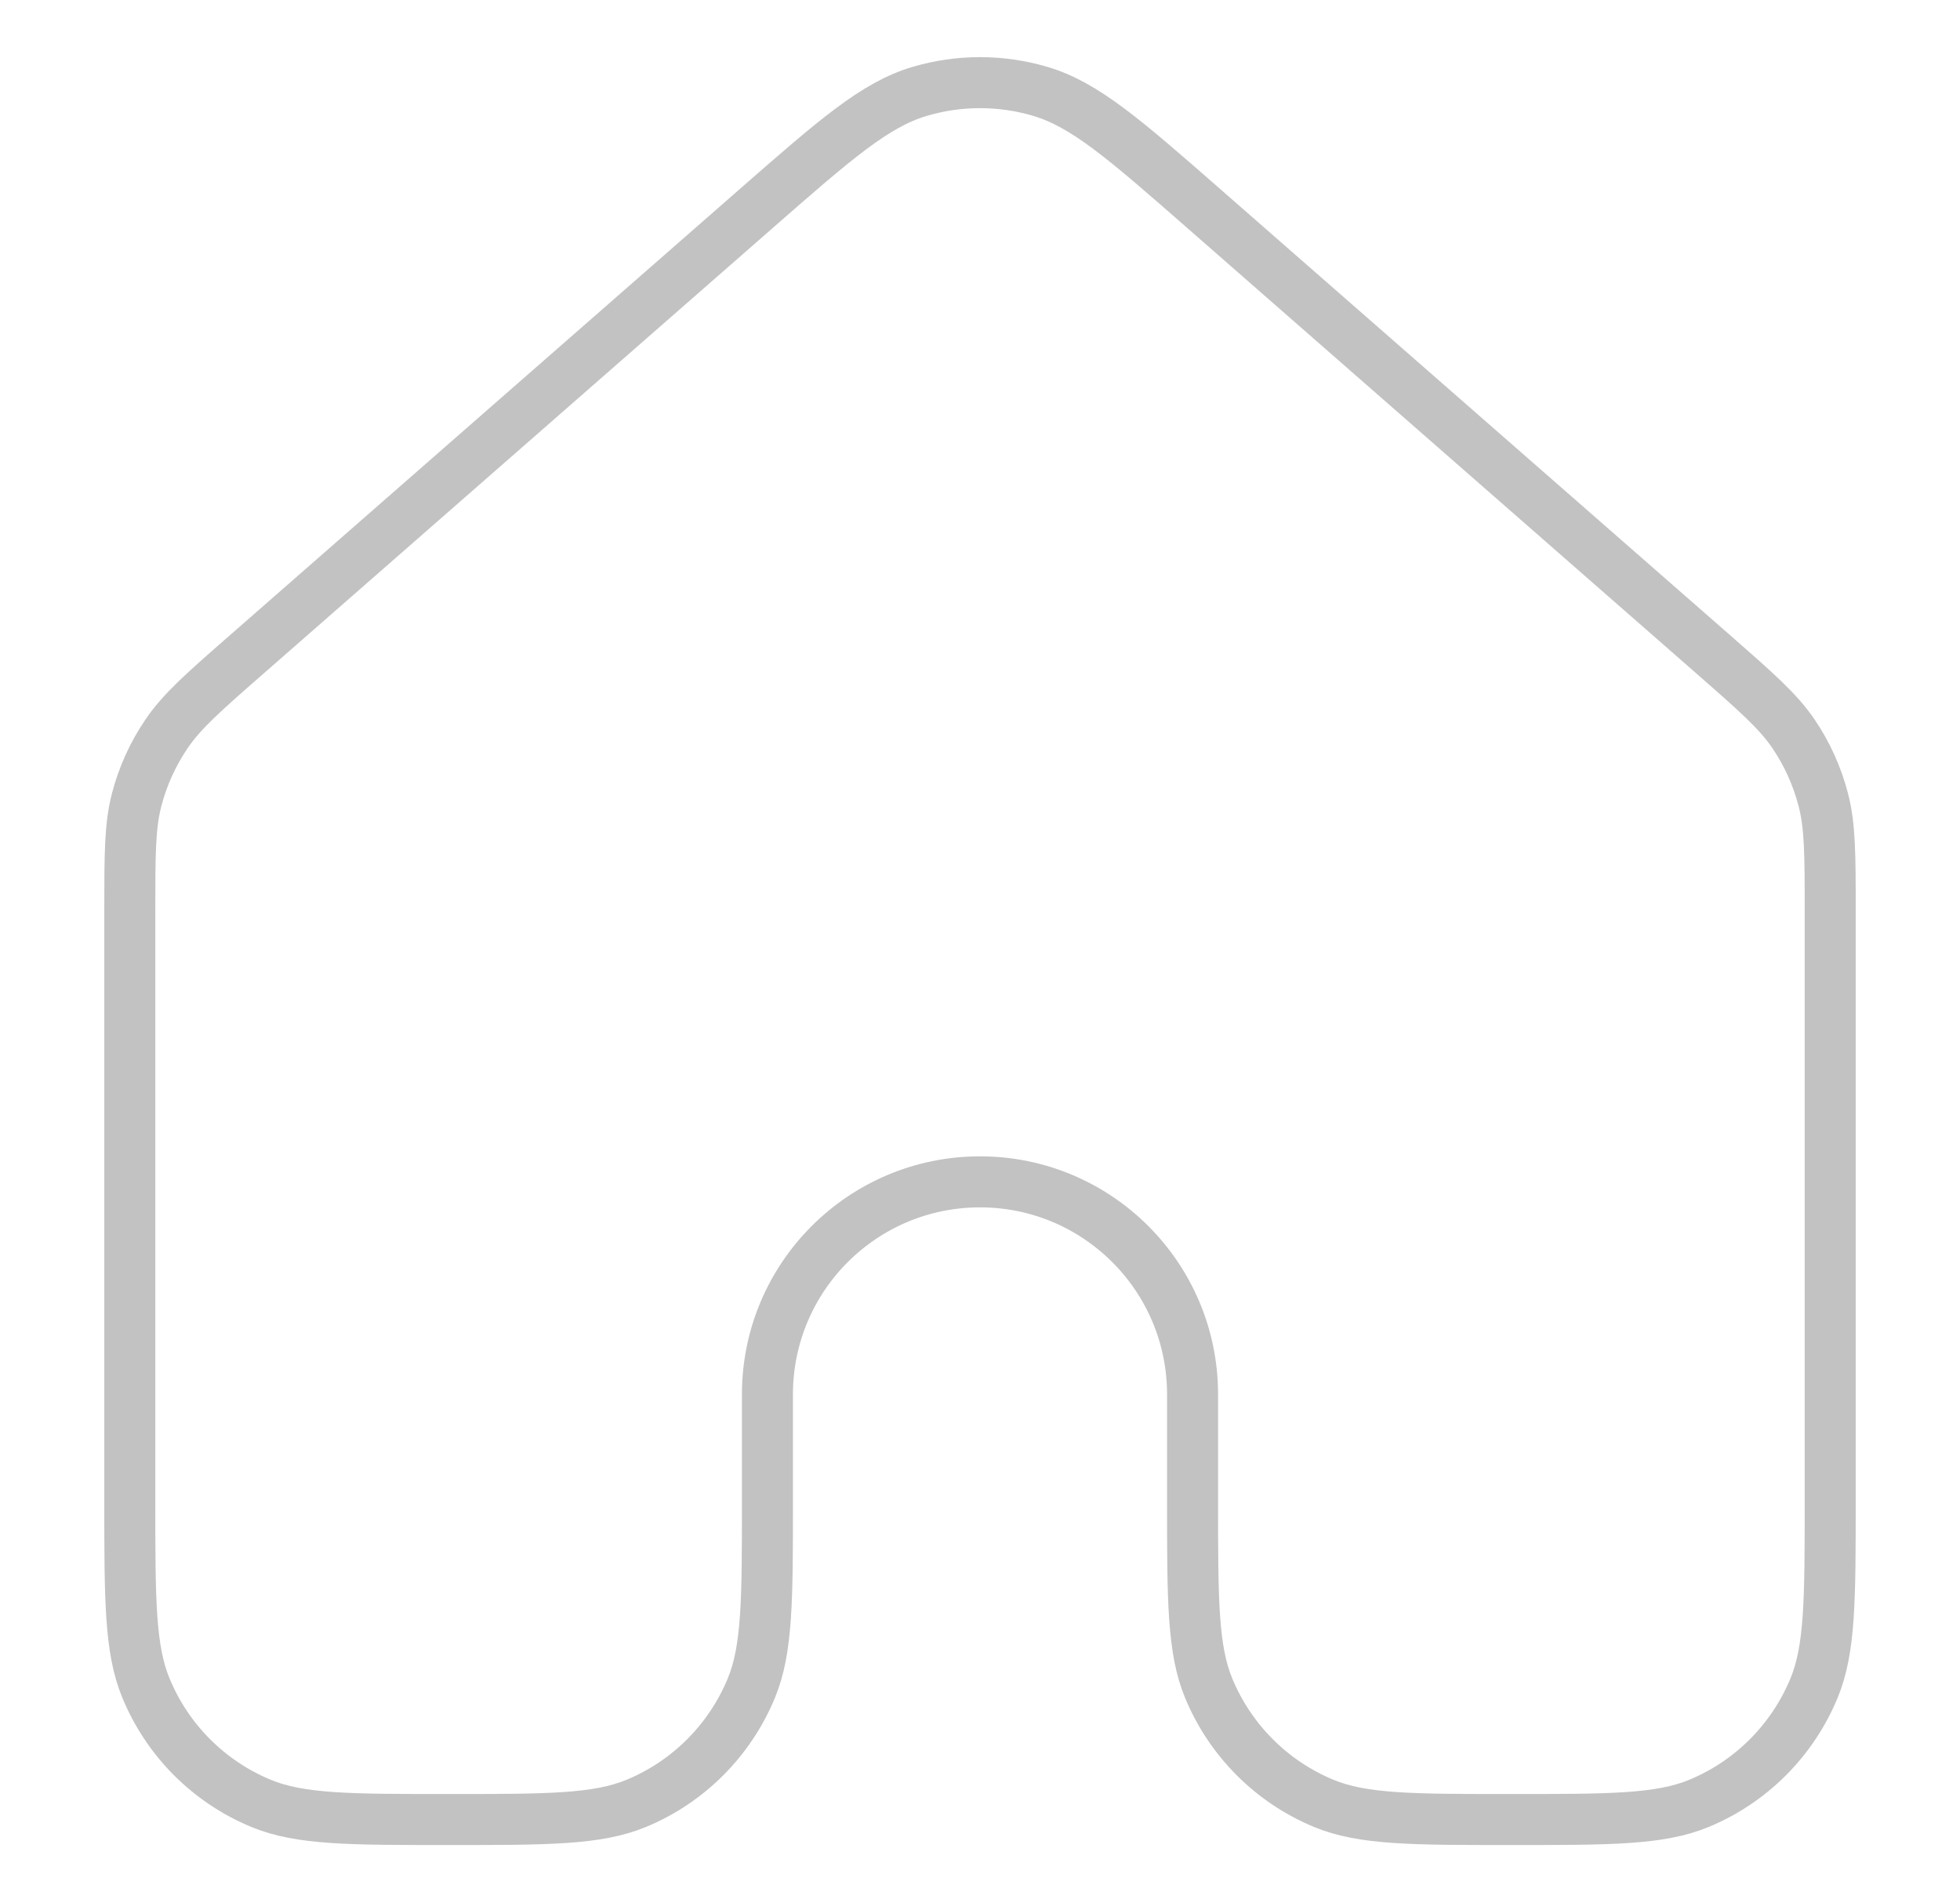
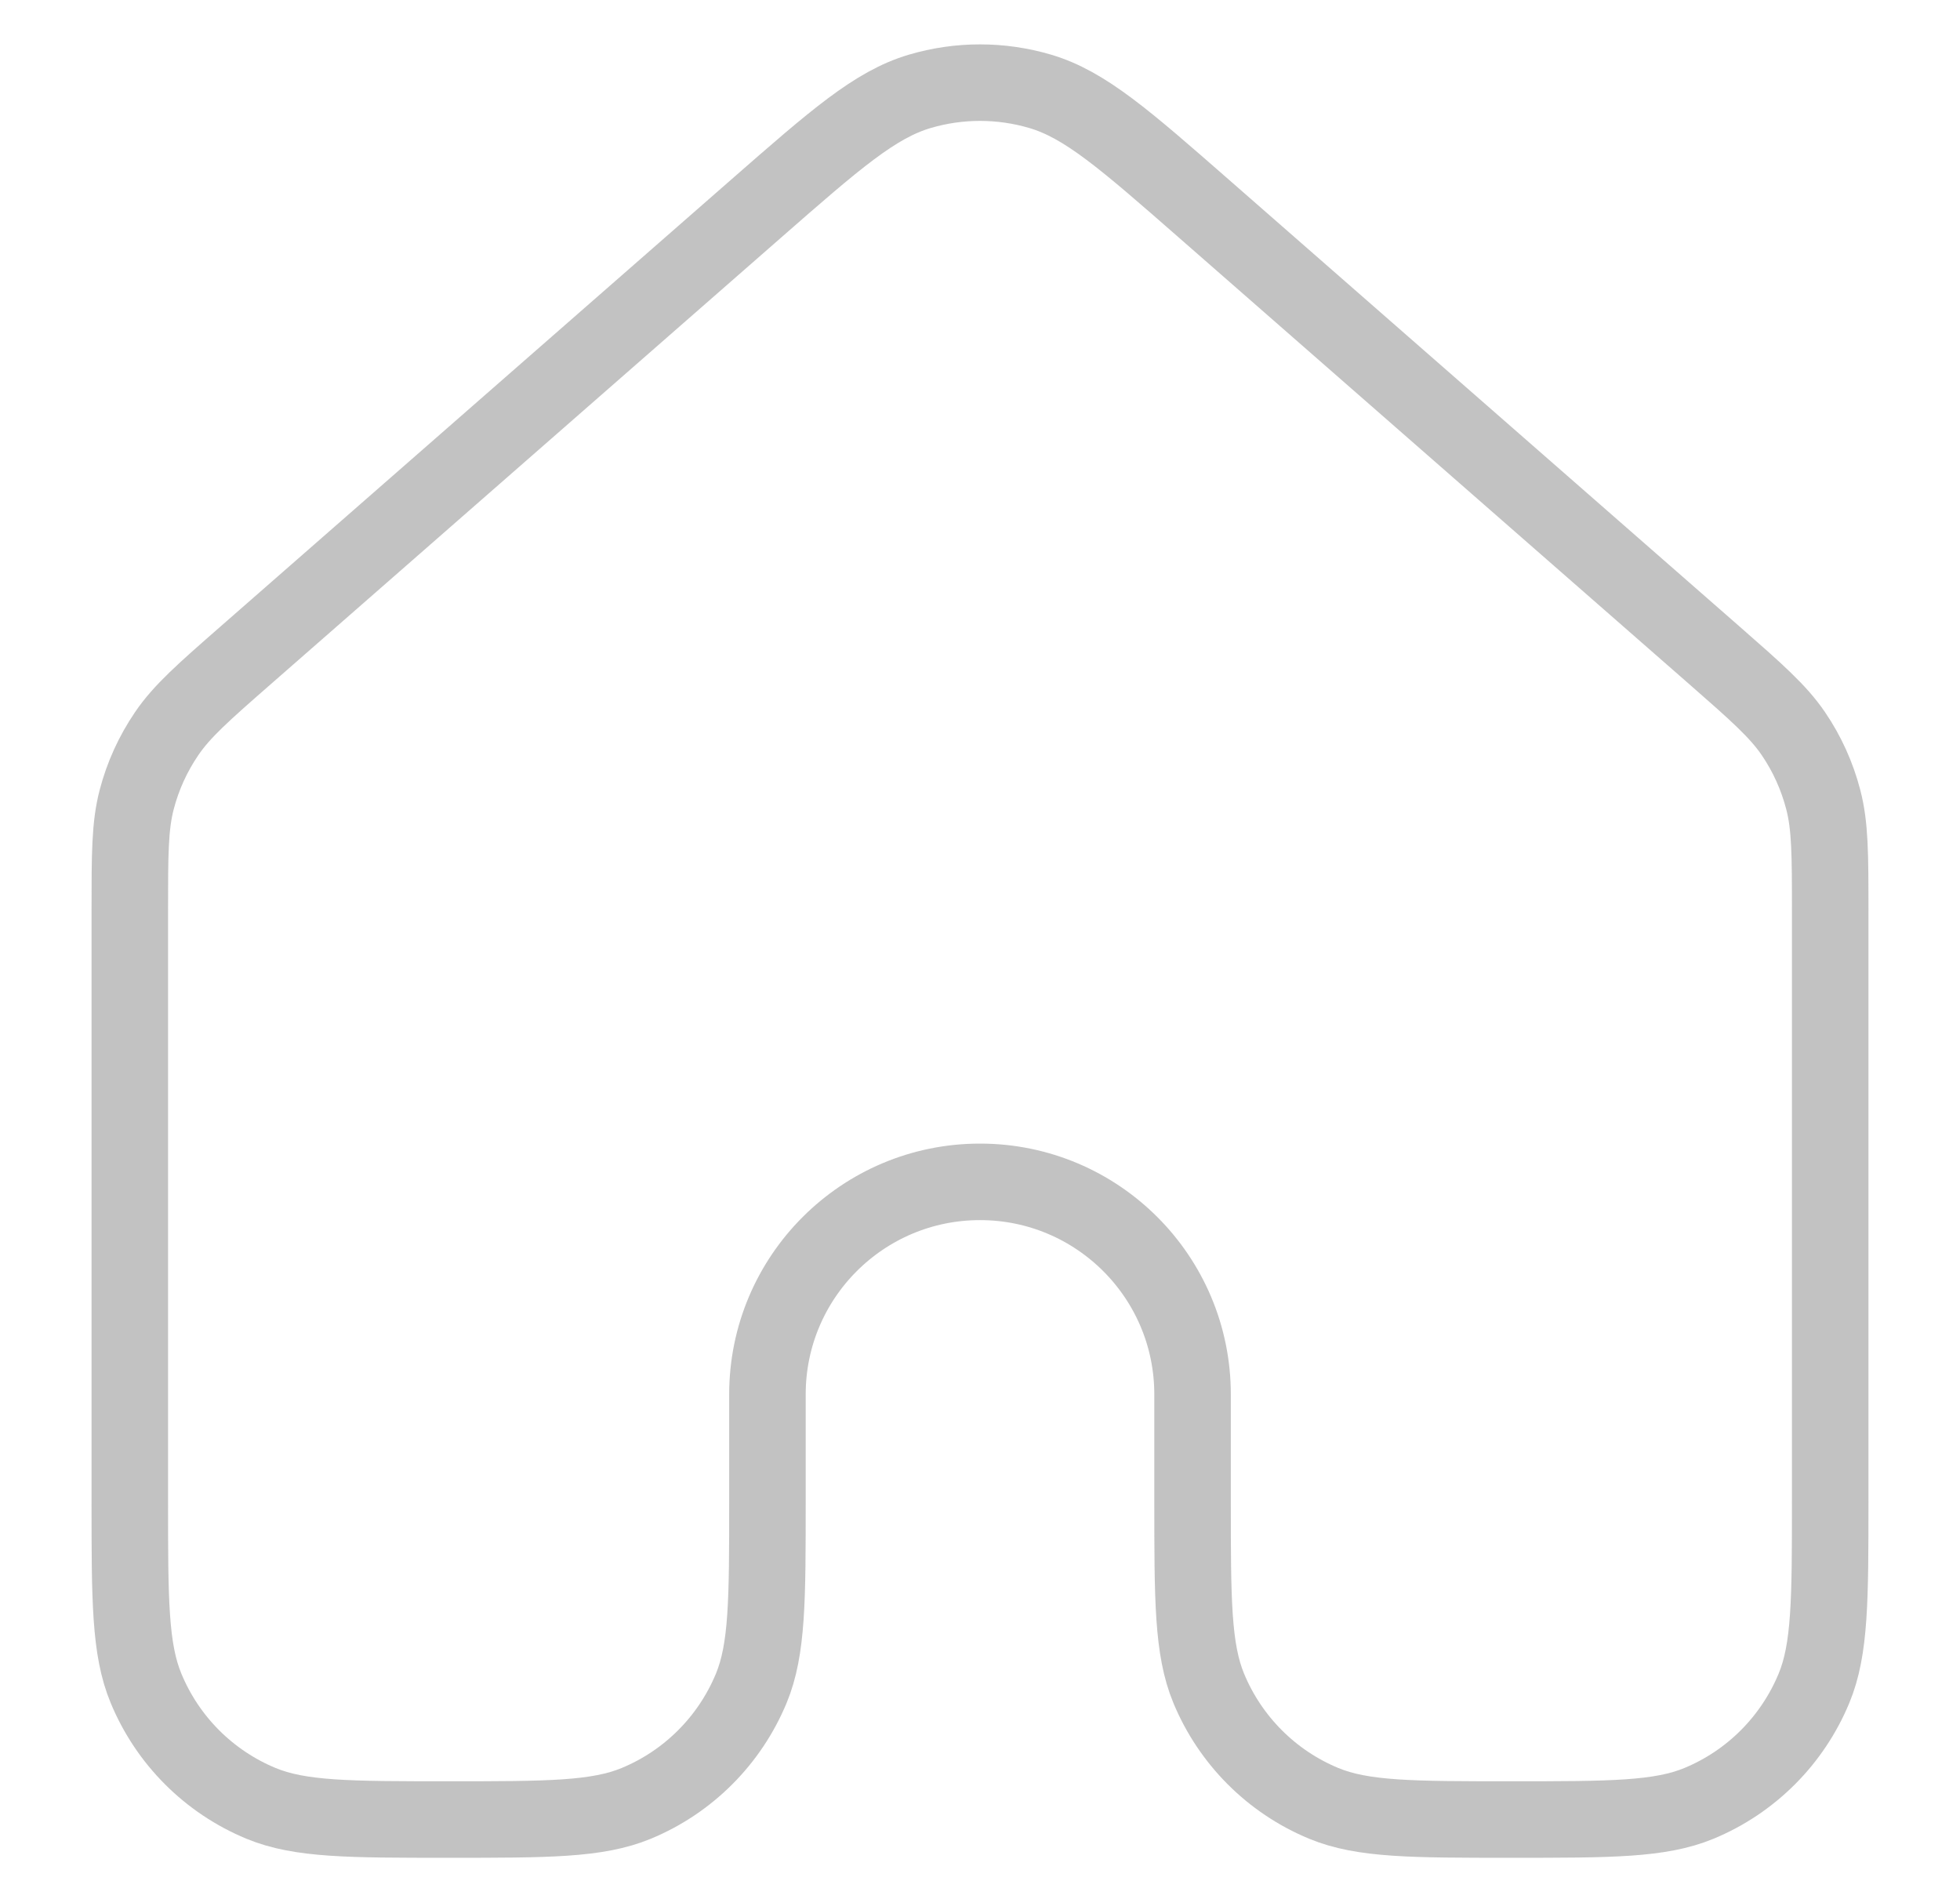
<svg xmlns="http://www.w3.org/2000/svg" width="27" height="26" viewBox="0 0 36 37" fill="none">
-   <path d="M34.667 29.417V17.859C34.667 16.745 34.666 16.189 34.53 15.671C34.41 15.211 34.214 14.777 33.947 14.384C33.646 13.942 33.228 13.574 32.391 12.841L22.39 4.091C20.835 2.73 20.057 2.05 19.182 1.791C18.411 1.563 17.589 1.563 16.818 1.791C15.943 2.05 15.166 2.729 13.613 4.088L3.61 12.841C2.772 13.574 2.354 13.942 2.054 14.384C1.787 14.777 1.589 15.211 1.469 15.671C1.333 16.189 1.333 16.745 1.333 17.859V29.417C1.333 31.358 1.333 32.329 1.651 33.094C2.073 34.115 2.884 34.927 3.905 35.35C4.671 35.667 5.641 35.667 7.583 35.667C9.524 35.667 10.496 35.667 11.262 35.35C12.283 34.927 13.093 34.115 13.516 33.095C13.833 32.329 13.833 31.358 13.833 29.417V27.333C13.833 25.032 15.699 23.167 18 23.167C20.301 23.167 22.167 25.032 22.167 27.333V29.417C22.167 31.358 22.167 32.329 22.484 33.095C22.907 34.115 23.717 34.927 24.738 35.35C25.504 35.667 26.475 35.667 28.416 35.667C30.358 35.667 31.329 35.667 32.095 35.35C33.116 34.927 33.926 34.115 34.349 33.094C34.666 32.329 34.667 31.358 34.667 29.417Z" stroke="#333334" stroke-opacity="0.3" stroke-width="1" stroke-linecap="round" stroke-linejoin="round" />
+   <path d="M34.667 29.417V17.859C34.667 16.745 34.666 16.189 34.53 15.671C34.41 15.211 34.214 14.777 33.947 14.384C33.646 13.942 33.228 13.574 32.391 12.841L22.39 4.091C20.835 2.73 20.057 2.05 19.182 1.791C18.411 1.563 17.589 1.563 16.818 1.791C15.943 2.05 15.166 2.729 13.613 4.088L3.61 12.841C2.772 13.574 2.354 13.942 2.054 14.384C1.787 14.777 1.589 15.211 1.469 15.671C1.333 16.189 1.333 16.745 1.333 17.859V29.417C1.333 31.358 1.333 32.329 1.651 33.094C2.073 34.115 2.884 34.927 3.905 35.35C4.671 35.667 5.641 35.667 7.583 35.667C9.524 35.667 10.496 35.667 11.262 35.35C12.283 34.927 13.093 34.115 13.516 33.095C13.833 32.329 13.833 31.358 13.833 29.417V27.333C13.833 25.032 15.699 23.167 18 23.167C20.301 23.167 22.167 25.032 22.167 27.333V29.417C22.167 31.358 22.167 32.329 22.484 33.095C22.907 34.115 23.717 34.927 24.738 35.35C25.504 35.667 26.475 35.667 28.416 35.667C30.358 35.667 31.329 35.667 32.095 35.35C33.116 34.927 33.926 34.115 34.349 33.094C34.666 32.329 34.667 31.358 34.667 29.417Z" stroke="#333334" stroke-opacity="0.3" stroke-width="1.5" stroke-linecap="round" stroke-linejoin="round" />
</svg>
